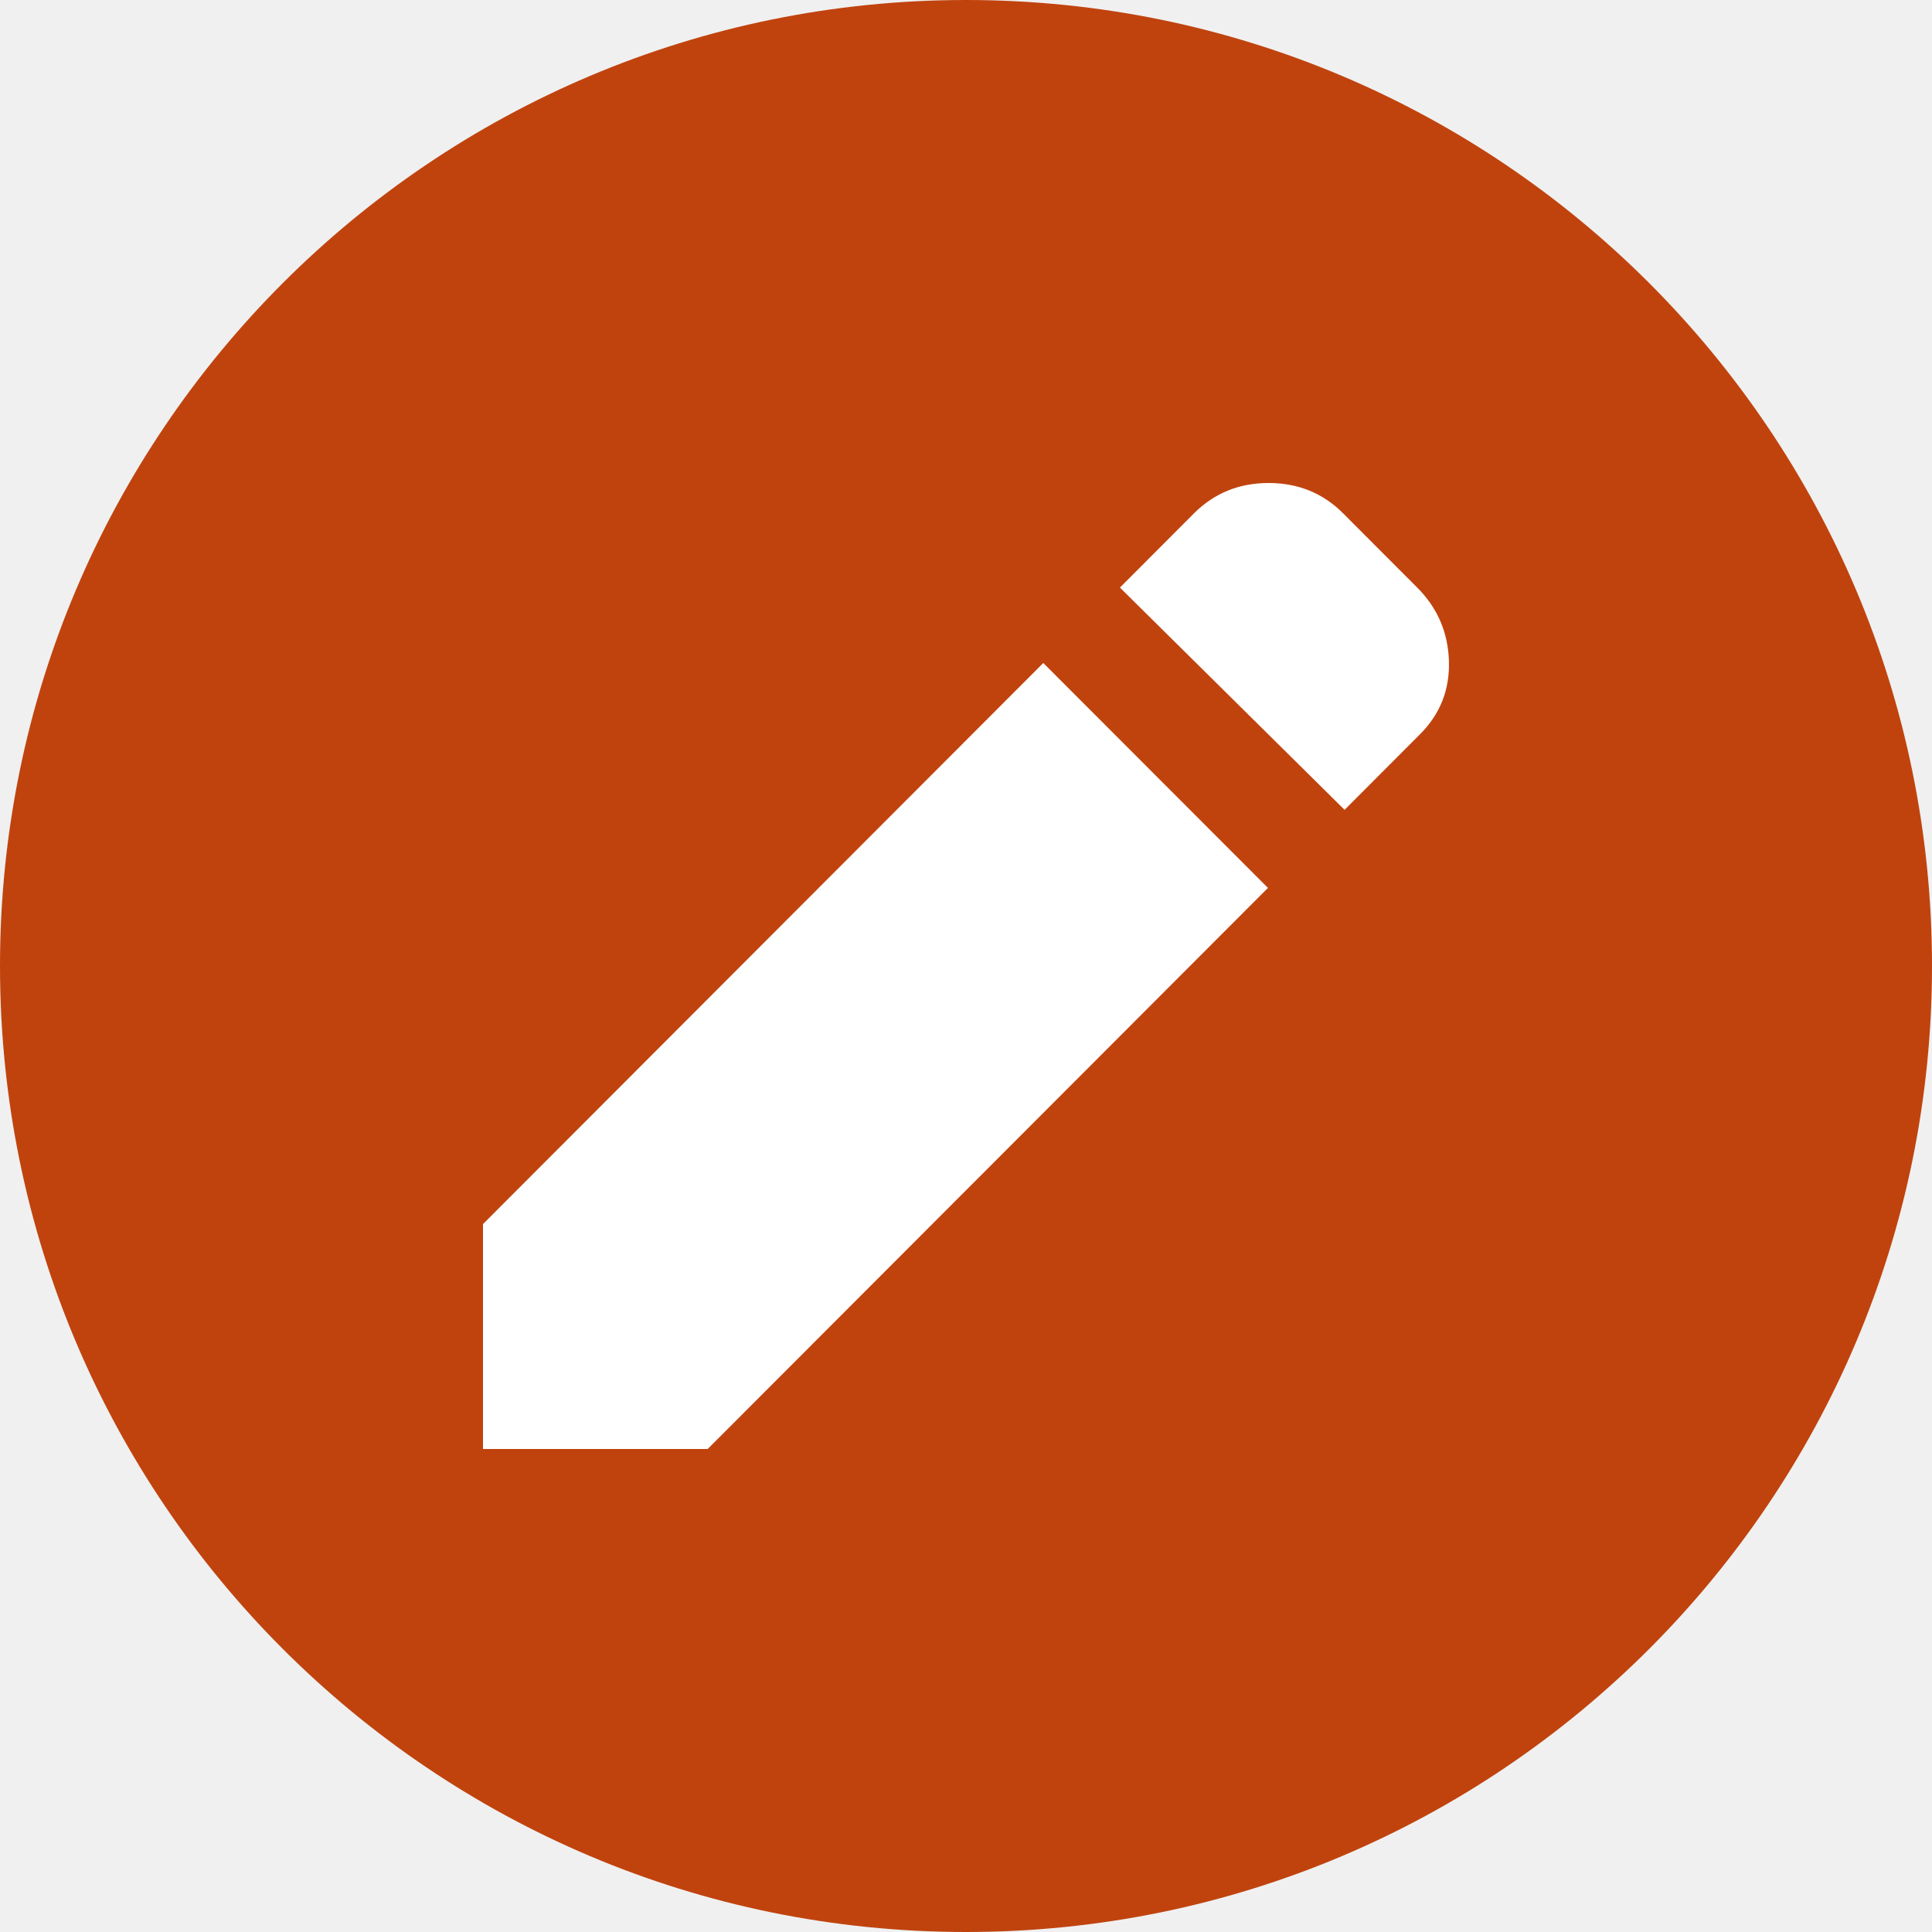
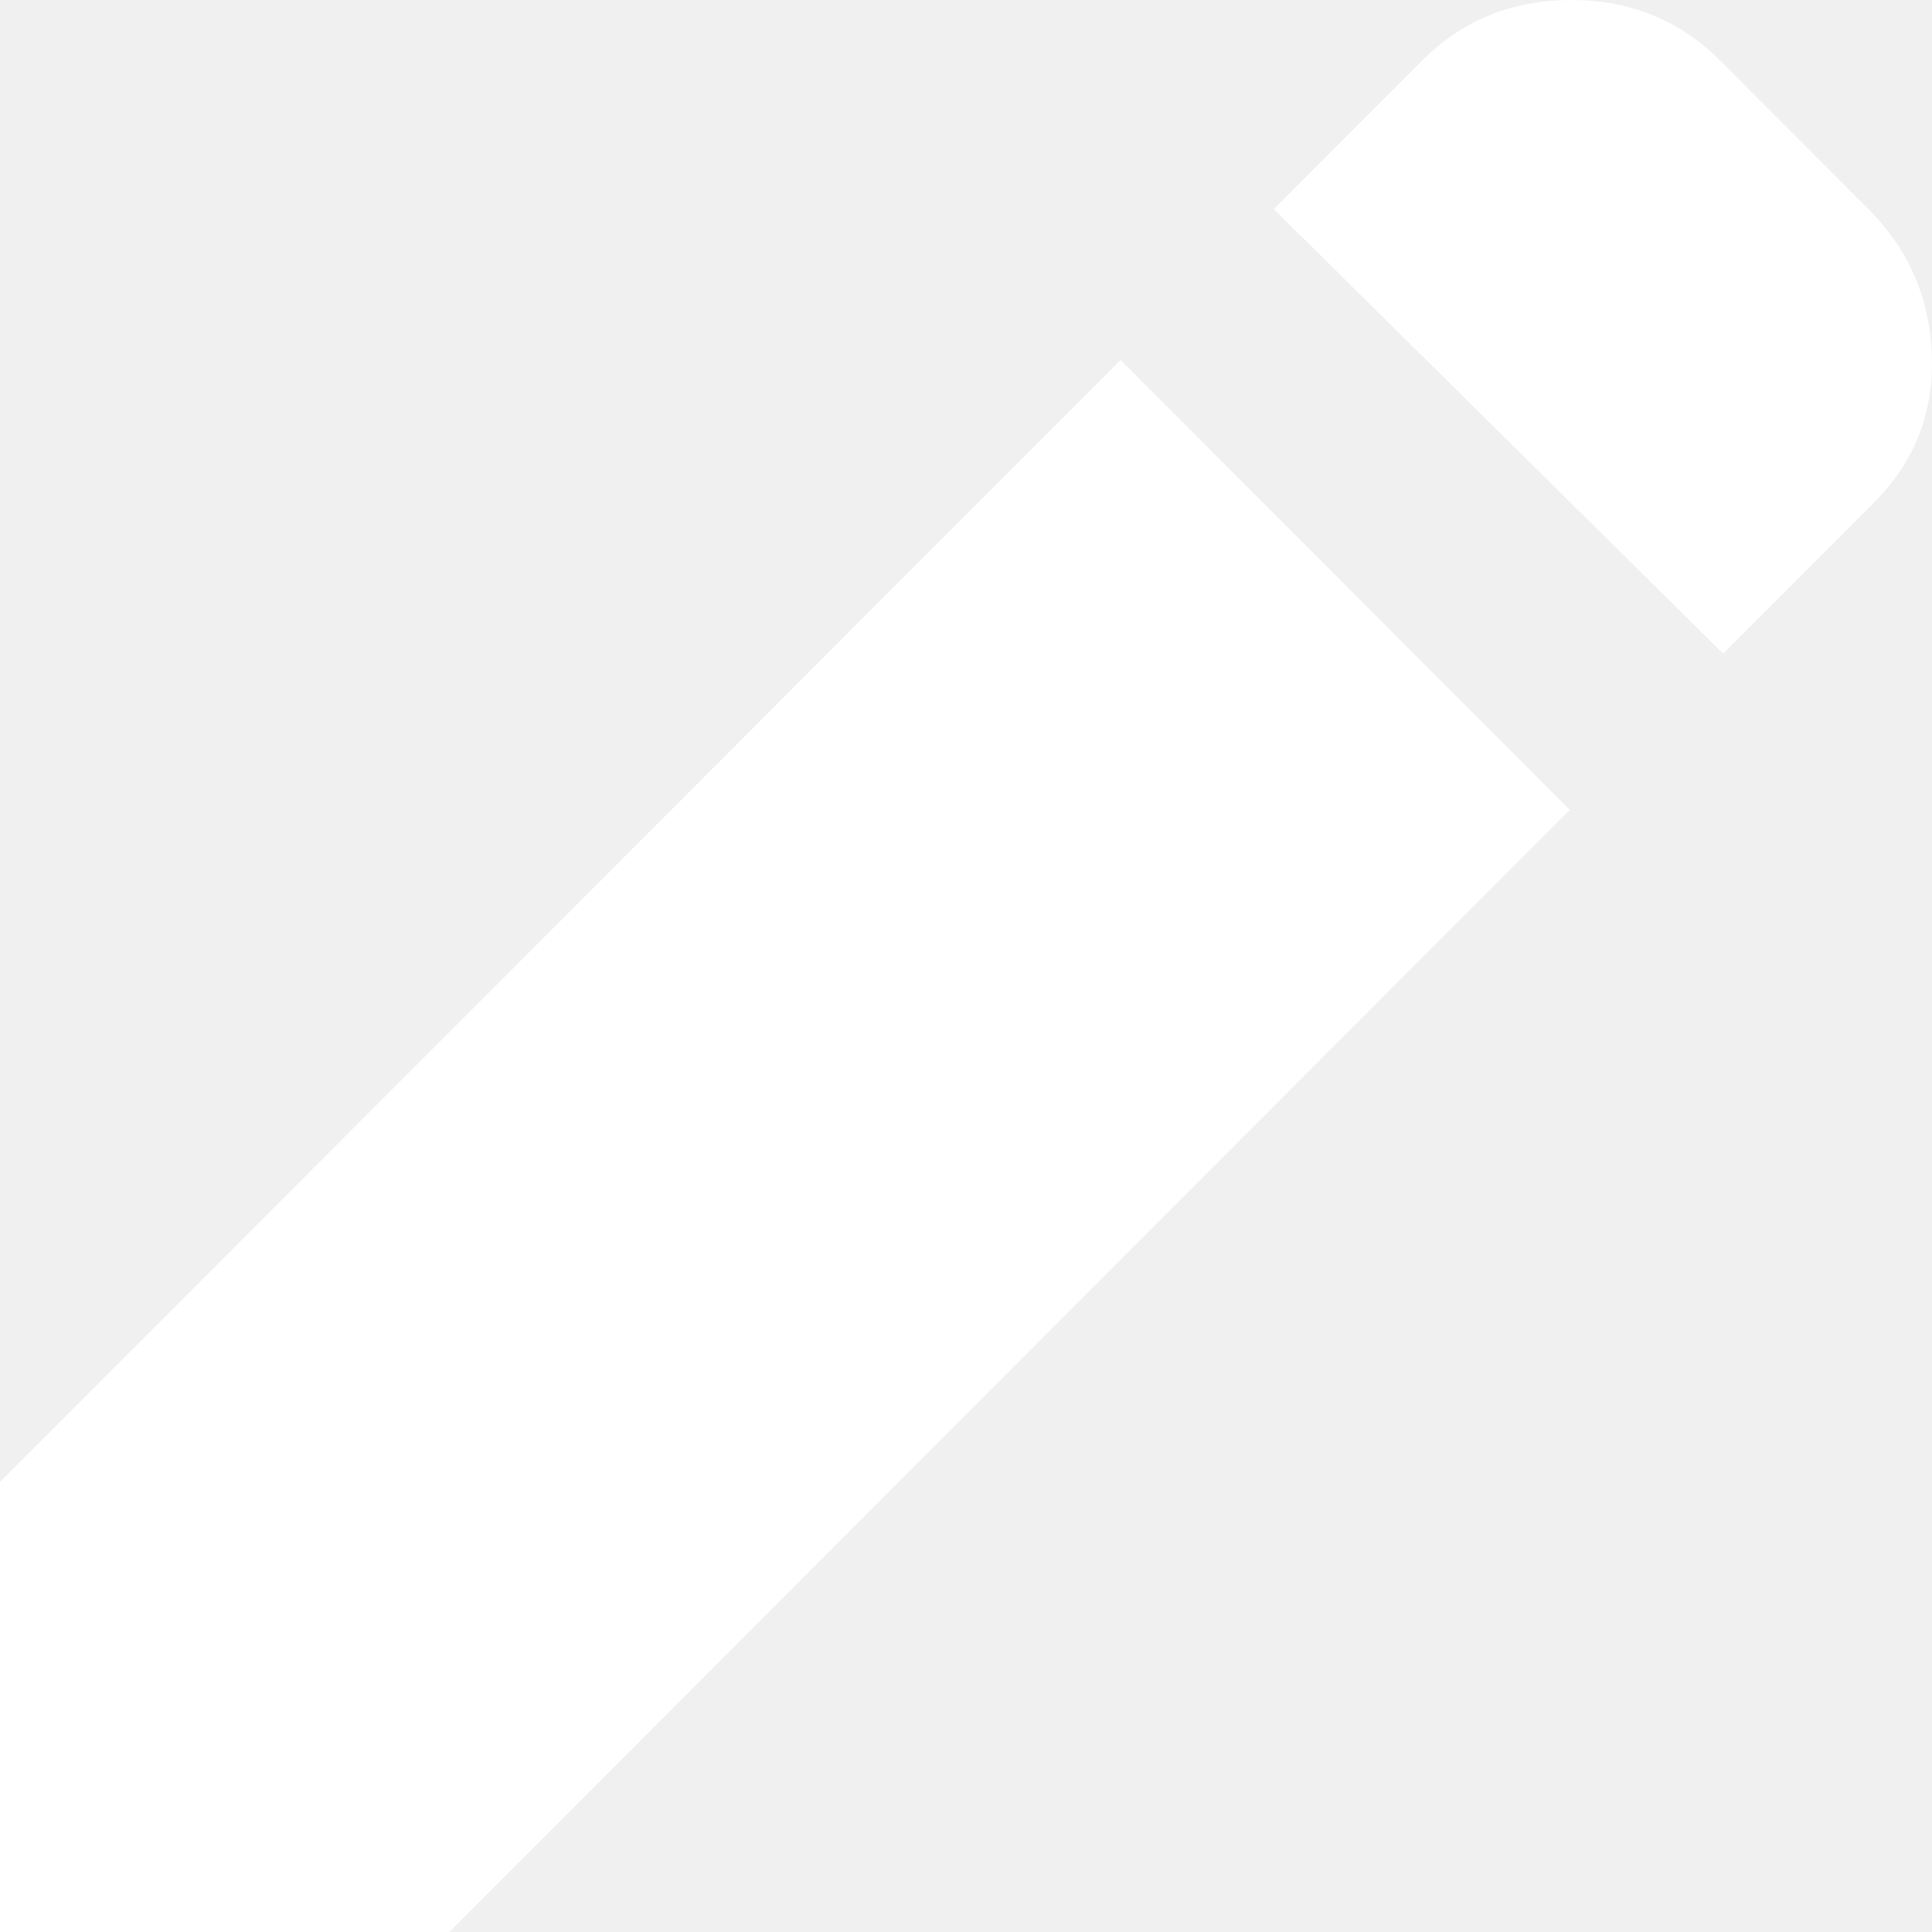
- <svg xmlns="http://www.w3.org/2000/svg" width="24" height="24" viewBox="0 0 24 24" fill="none">
-   <g clip-path="url(#clip0_274_3492)">
-     <circle cx="12" cy="12" r="12" fill="#C0430E" />
-     <path d="M16.703 10.06L13.912 7.299L14.831 6.378C15.083 6.126 15.392 6 15.759 6C16.126 6 16.435 6.126 16.686 6.378L17.605 7.299C17.857 7.551 17.988 7.855 17.999 8.211C18.01 8.568 17.89 8.872 17.638 9.123L16.703 10.06ZM15.751 11.03L8.791 18H6V15.206L12.96 8.236L15.751 11.03Z" fill="white" />
-   </g>
-   <defs>
-     <clipPath id="clip0_274_3492">
-       <rect width="24" height="24" fill="white" />
-     </clipPath>
-   </defs>
+ <svg xmlns="http://www.w3.org/2000/svg" width="12" height="12" viewBox="0 0 12 12" fill="none">
+   <path d="M10.703 4.06L7.912 1.299L8.831 0.378C9.083 0.126 9.392 0 9.759 0C10.126 0 10.435 0.126 10.686 0.378L11.605 1.299C11.857 1.551 11.988 1.855 11.999 2.211C12.01 2.568 11.89 2.872 11.638 3.123L10.703 4.06ZM9.75 5.03L2.791 12H0V9.205L6.96 2.236L9.75 5.03Z" fill="white" />
</svg>
